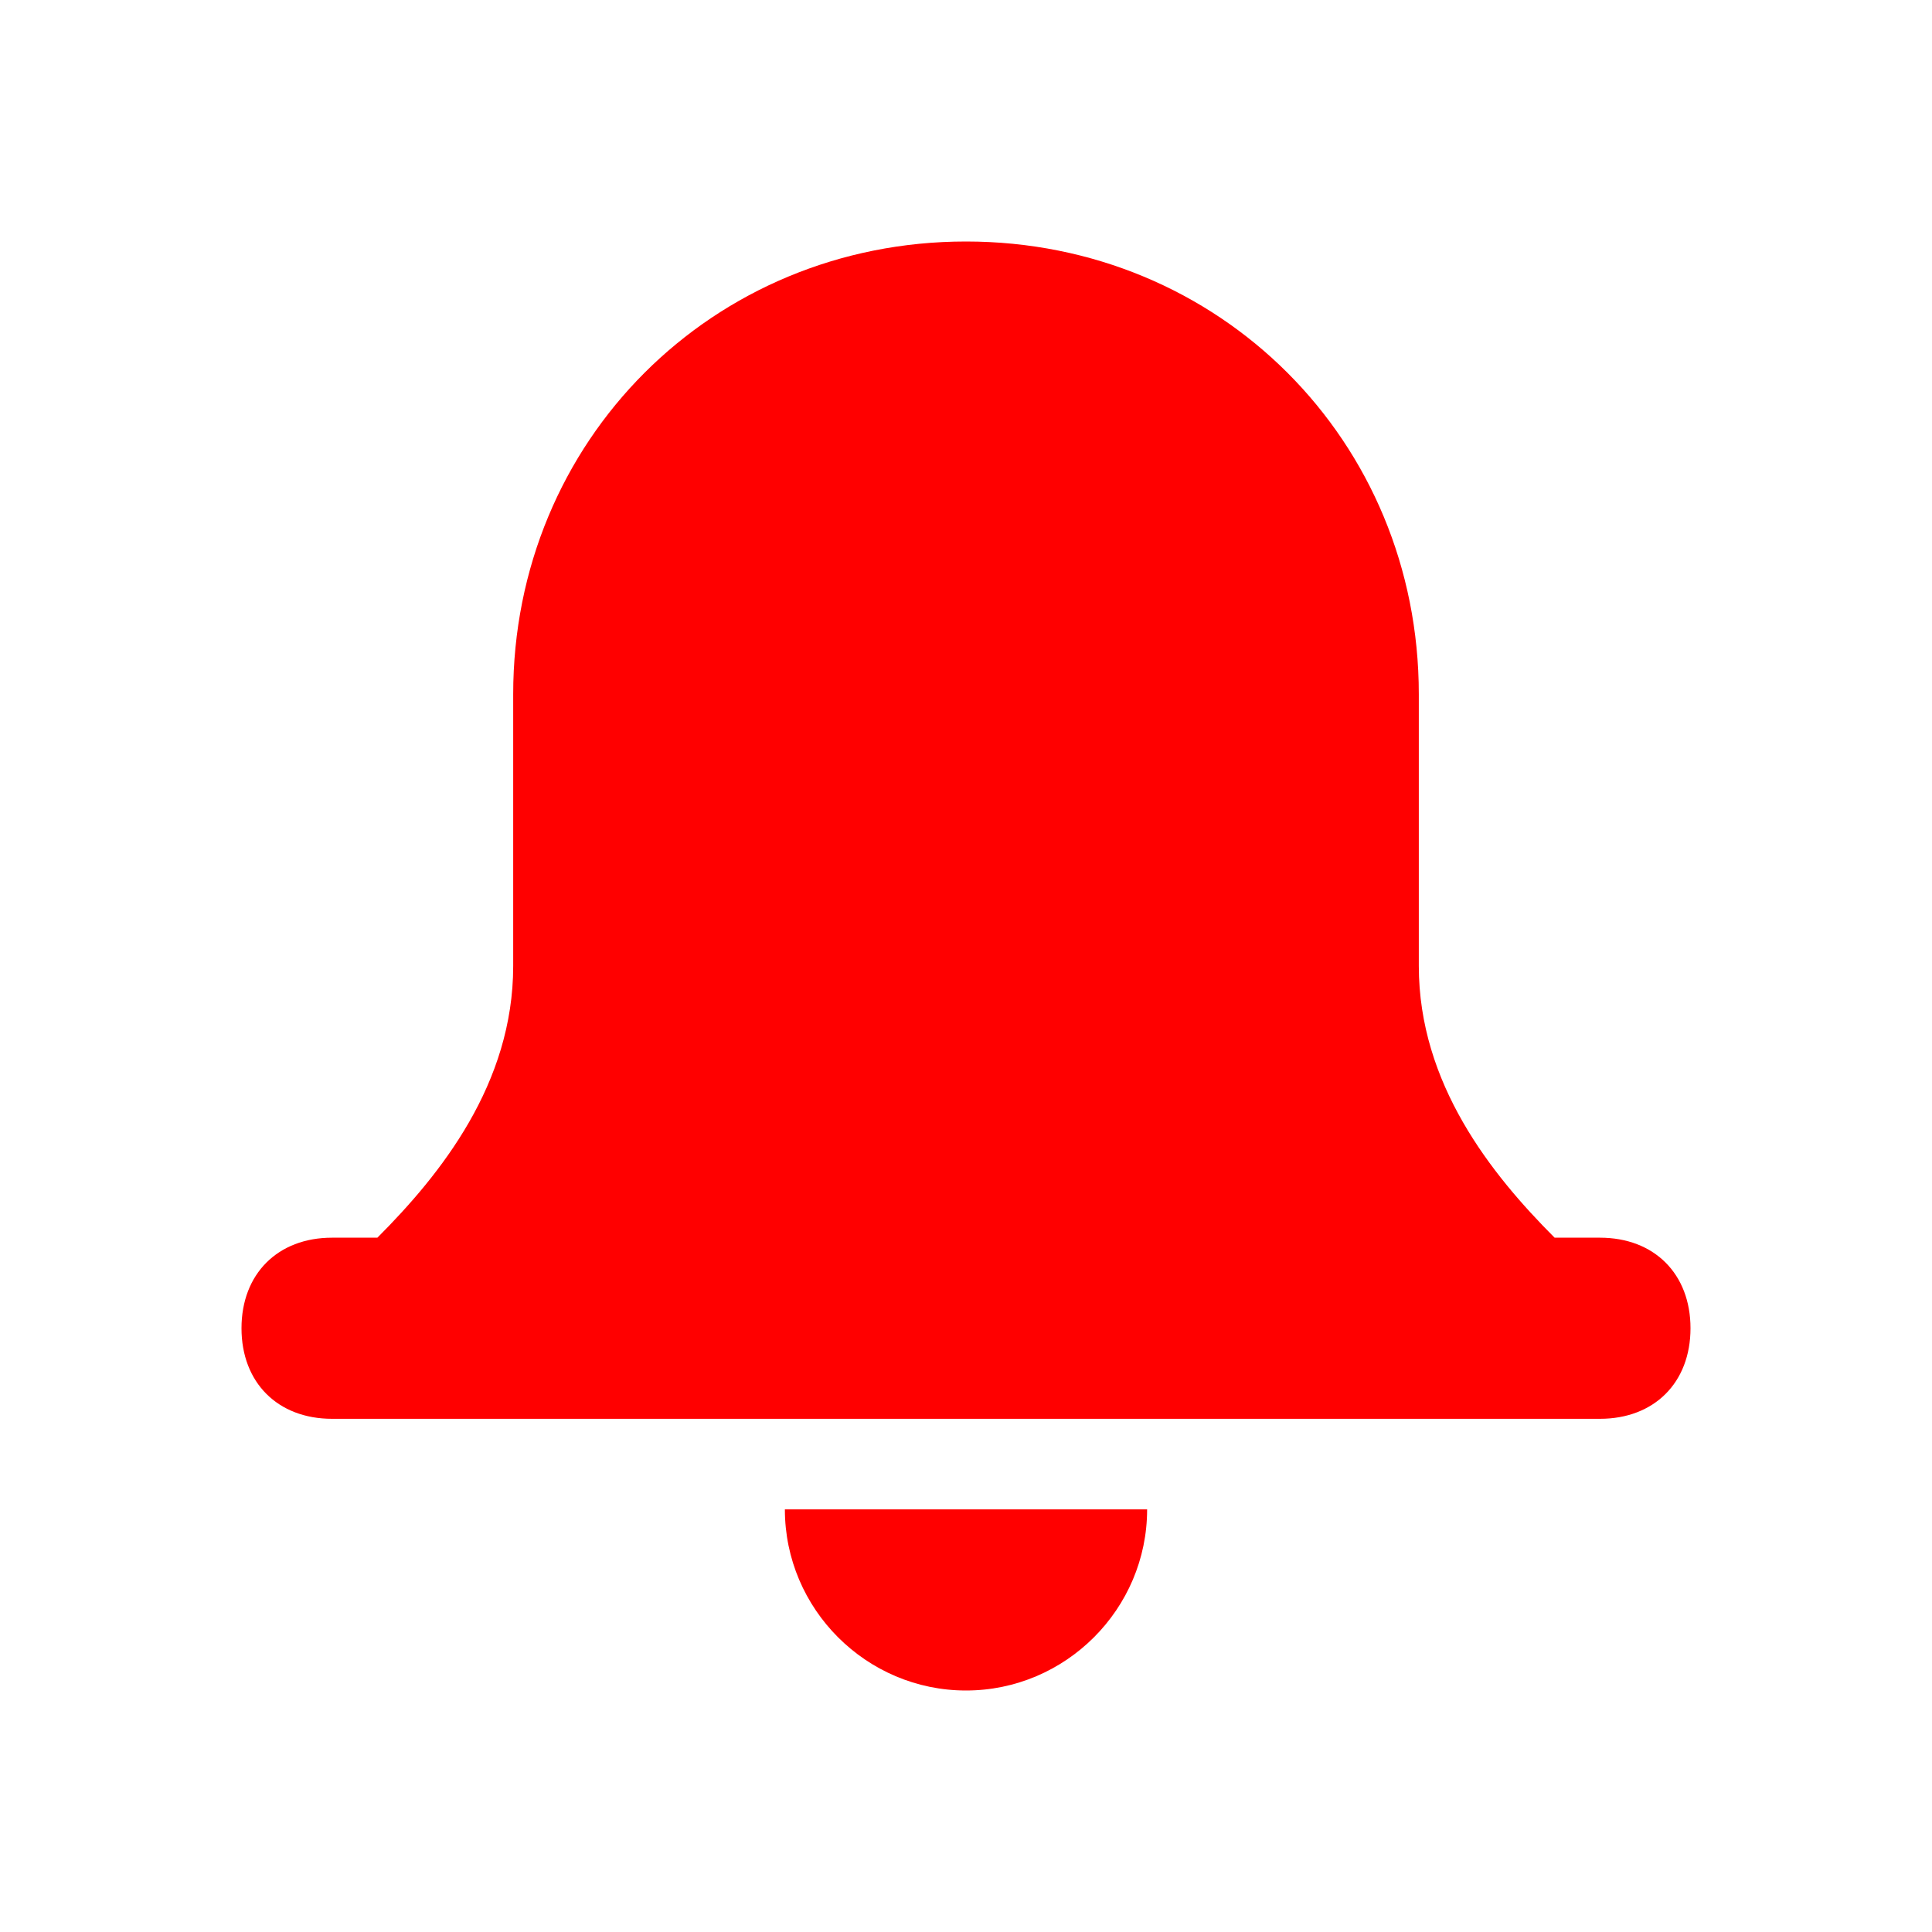
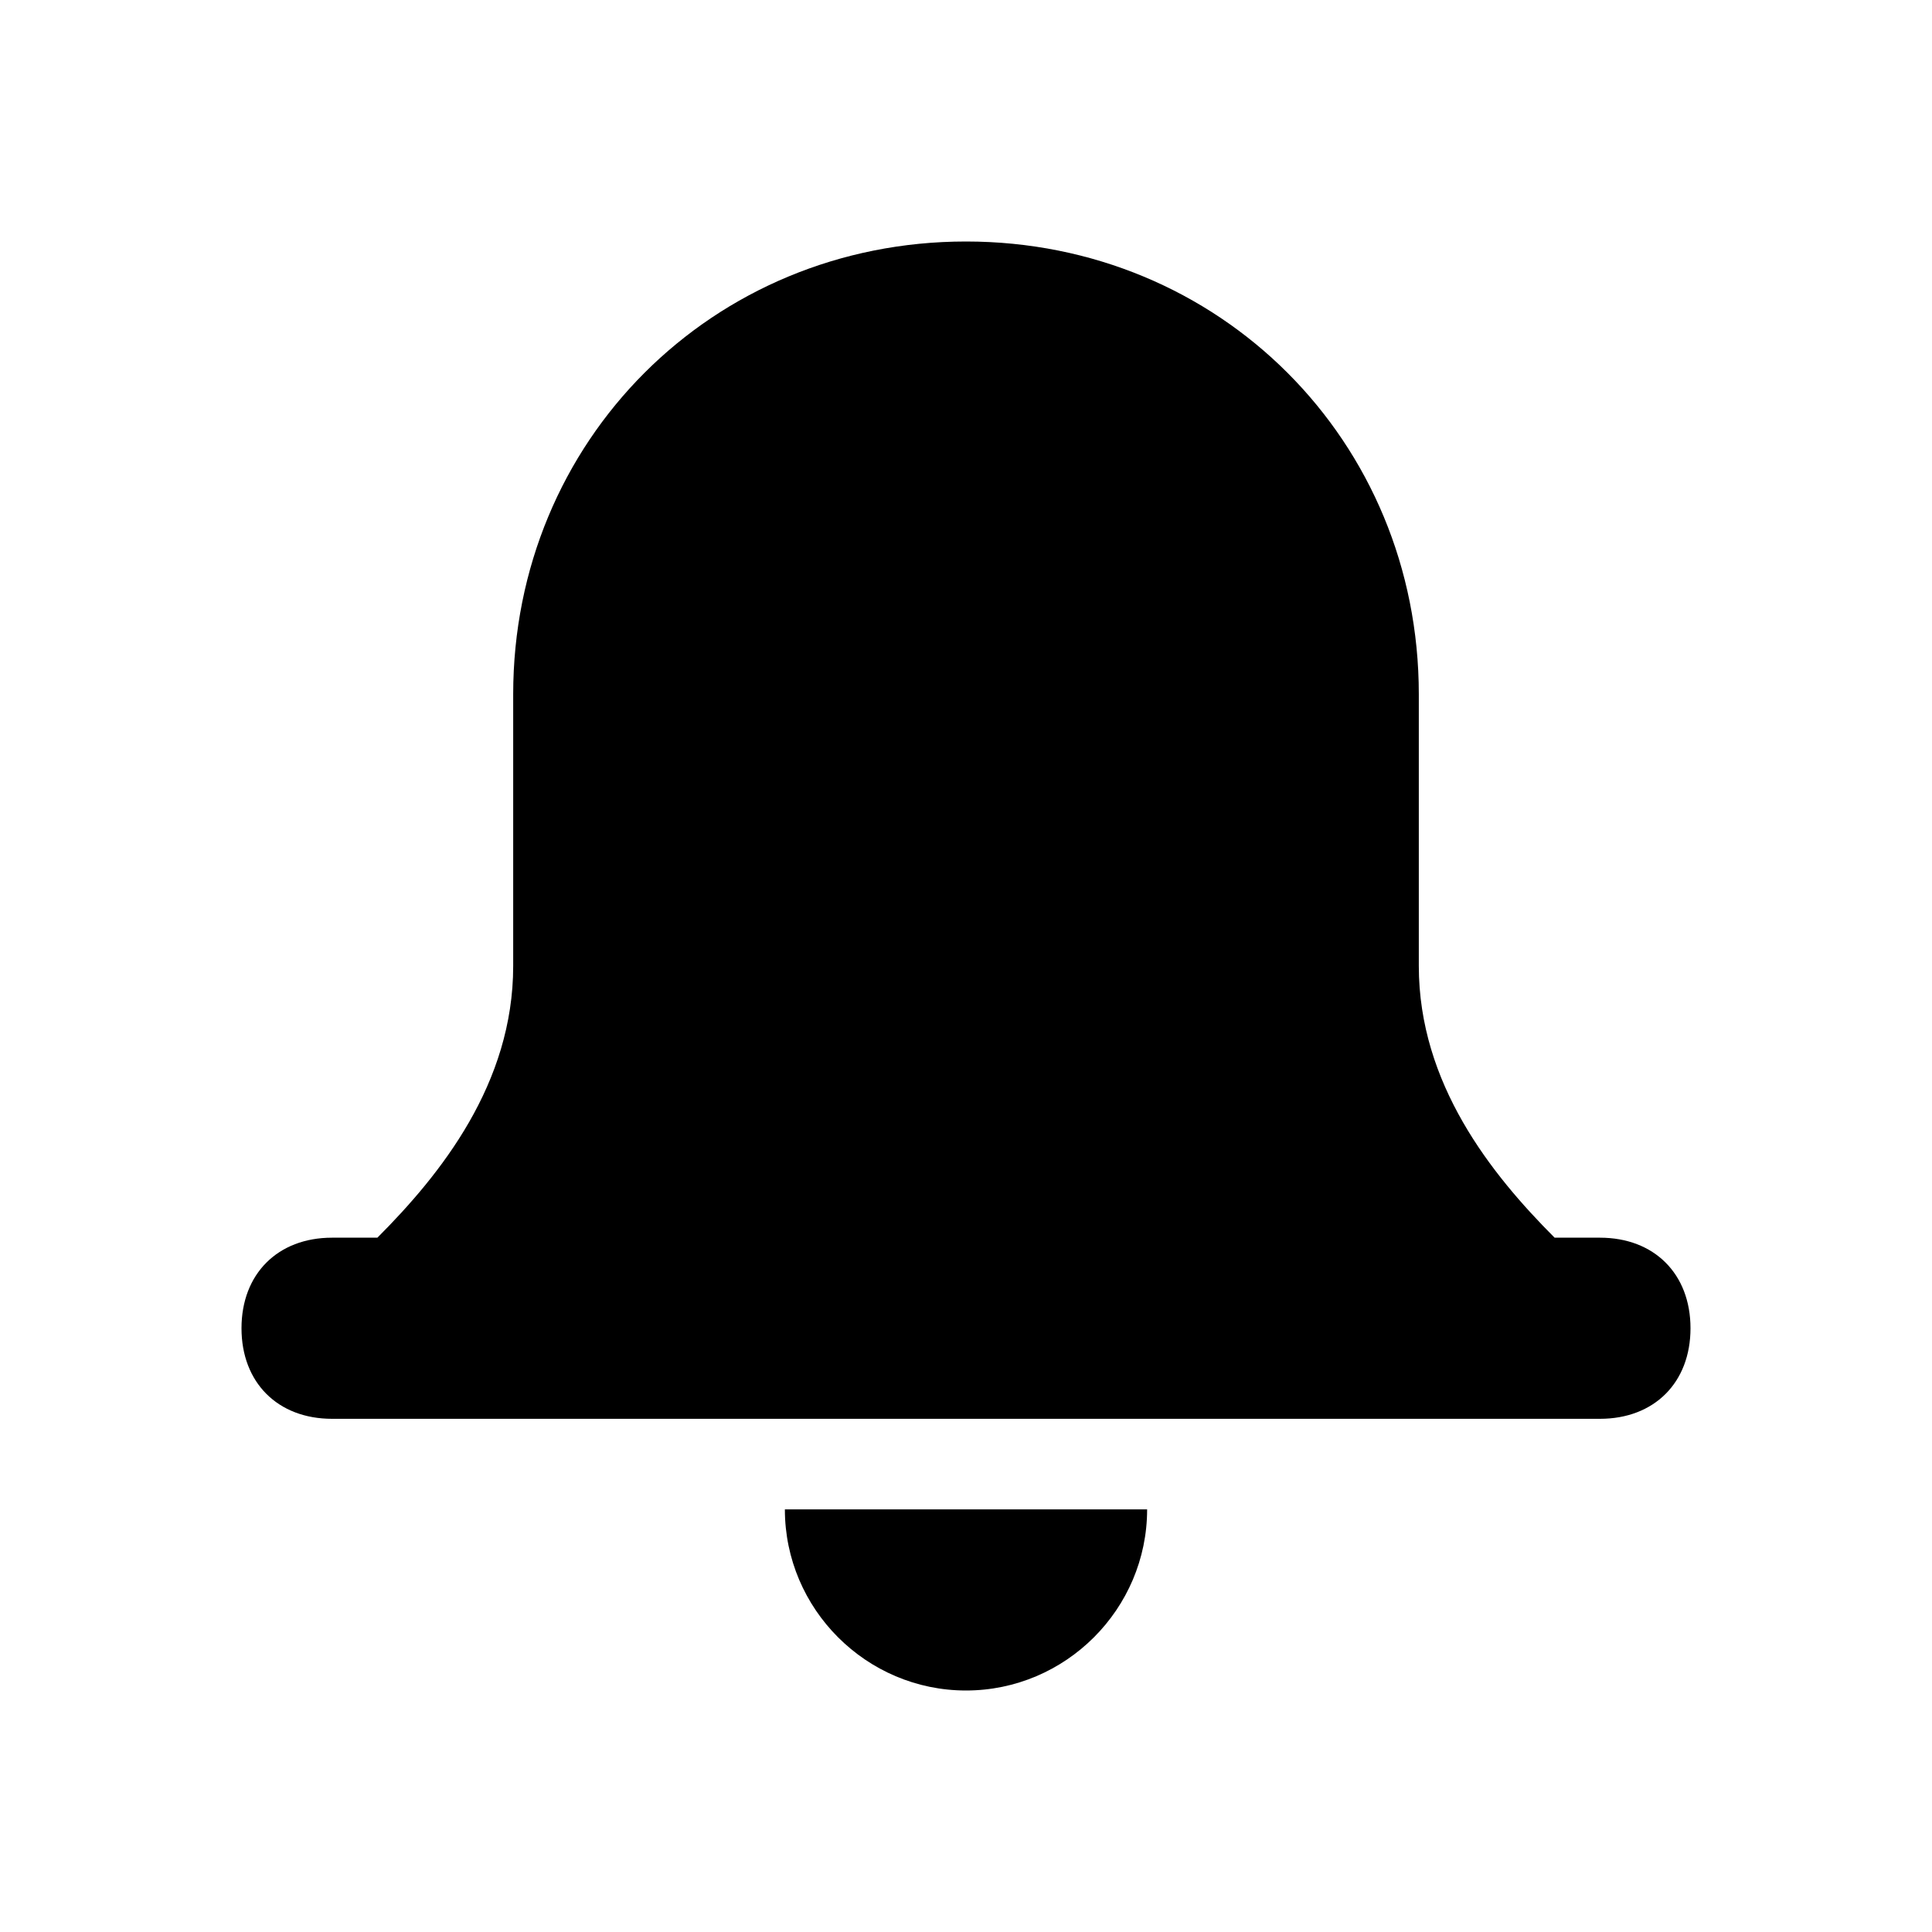
<svg xmlns="http://www.w3.org/2000/svg" width="24" height="24" viewBox="0 0 24 24" fill="none">
-   <path fill-rule="evenodd" clip-rule="evenodd" d="M19.312 15.375H19.875C20.55 15.375 21 15.825 21 16.5C21 17.175 20.55 17.625 19.875 17.625H4.125C3.45 17.625 3 17.175 3 16.5C3 15.825 3.45 15.375 4.125 15.375H4.688C5.475 14.587 6.375 13.462 6.375 12V8.625C6.375 5.475 8.85 3 12 3C15.15 3 17.625 5.475 17.625 8.625V12C17.625 13.462 18.525 14.587 19.312 15.375ZM12 21C10.762 21 9.75 19.988 9.75 18.75H14.25C14.25 19.988 13.238 21 12 21Z" fill="#FF0000" />
+   <path fill-rule="evenodd" clip-rule="evenodd" d="M19.312 15.375H19.875C20.55 15.375 21 15.825 21 16.5C21 17.175 20.55 17.625 19.875 17.625H4.125C3.45 17.625 3 17.175 3 16.5C3 15.825 3.45 15.375 4.125 15.375H4.688C5.475 14.587 6.375 13.462 6.375 12V8.625C6.375 5.475 8.85 3 12 3C15.15 3 17.625 5.475 17.625 8.625V12C17.625 13.462 18.525 14.587 19.312 15.375ZM12 21C10.762 21 9.75 19.988 9.75 18.75H14.25C14.25 19.988 13.238 21 12 21Z" fill="#000" />
</svg>
